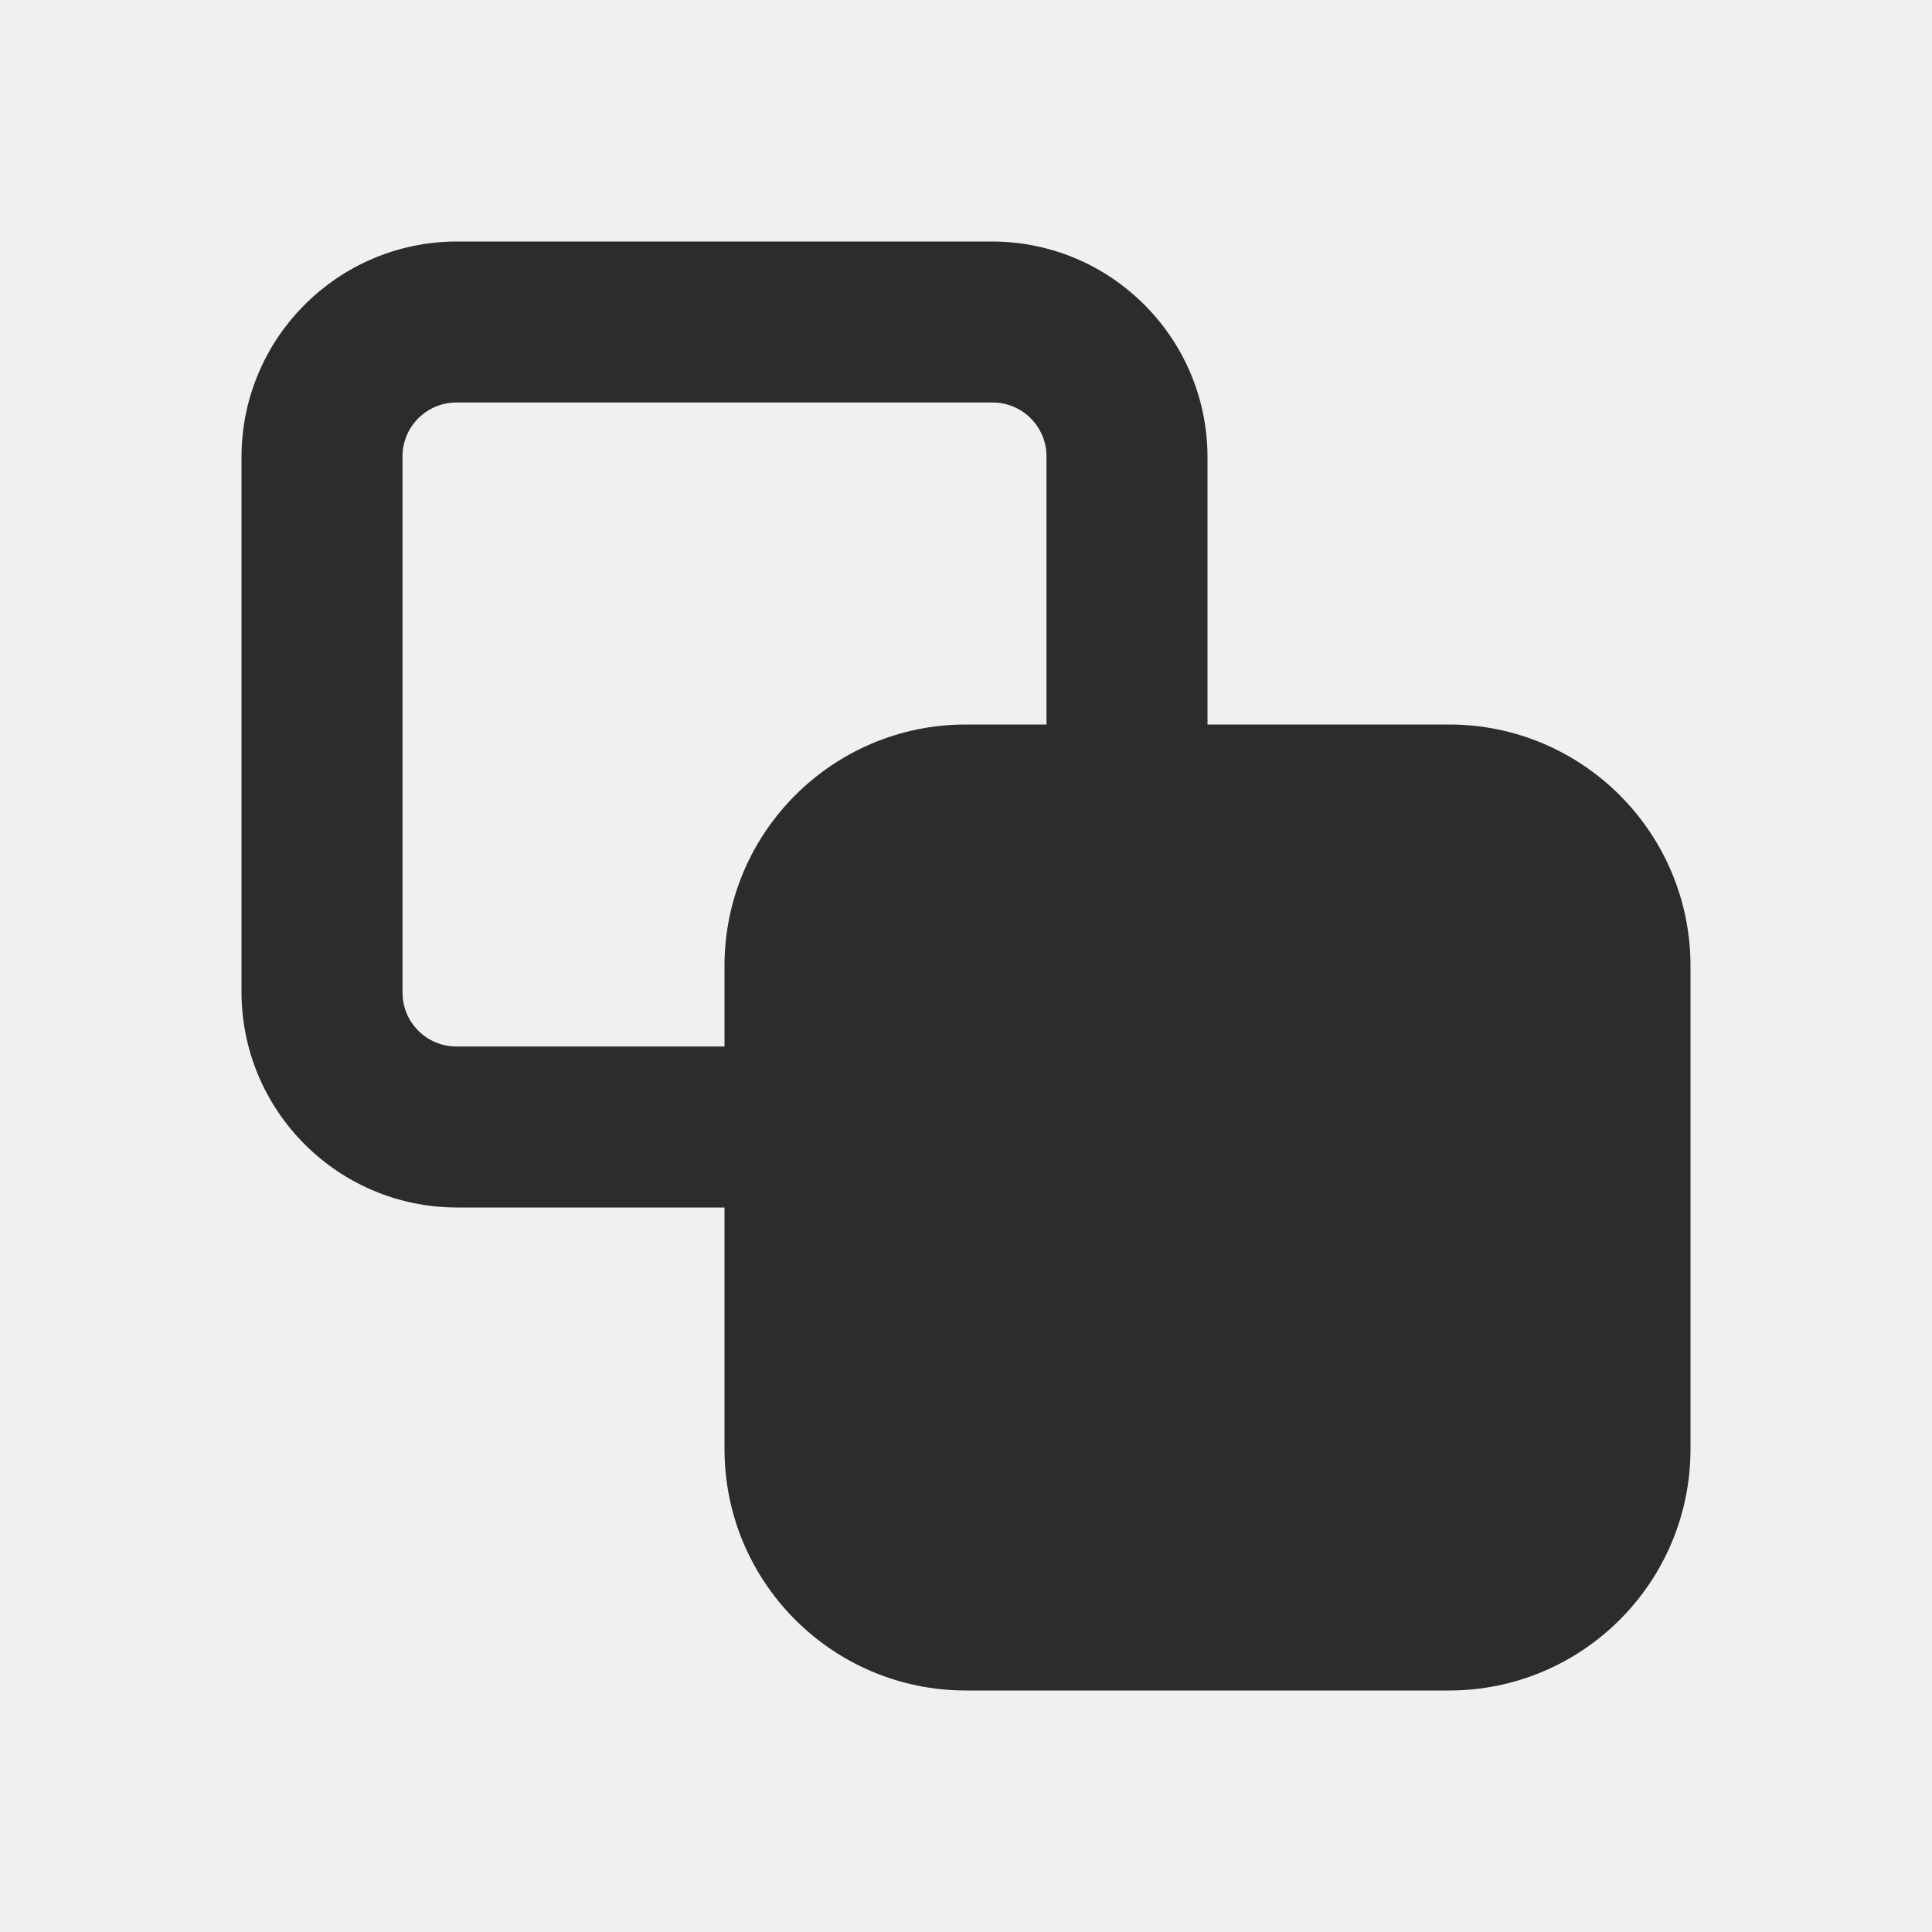
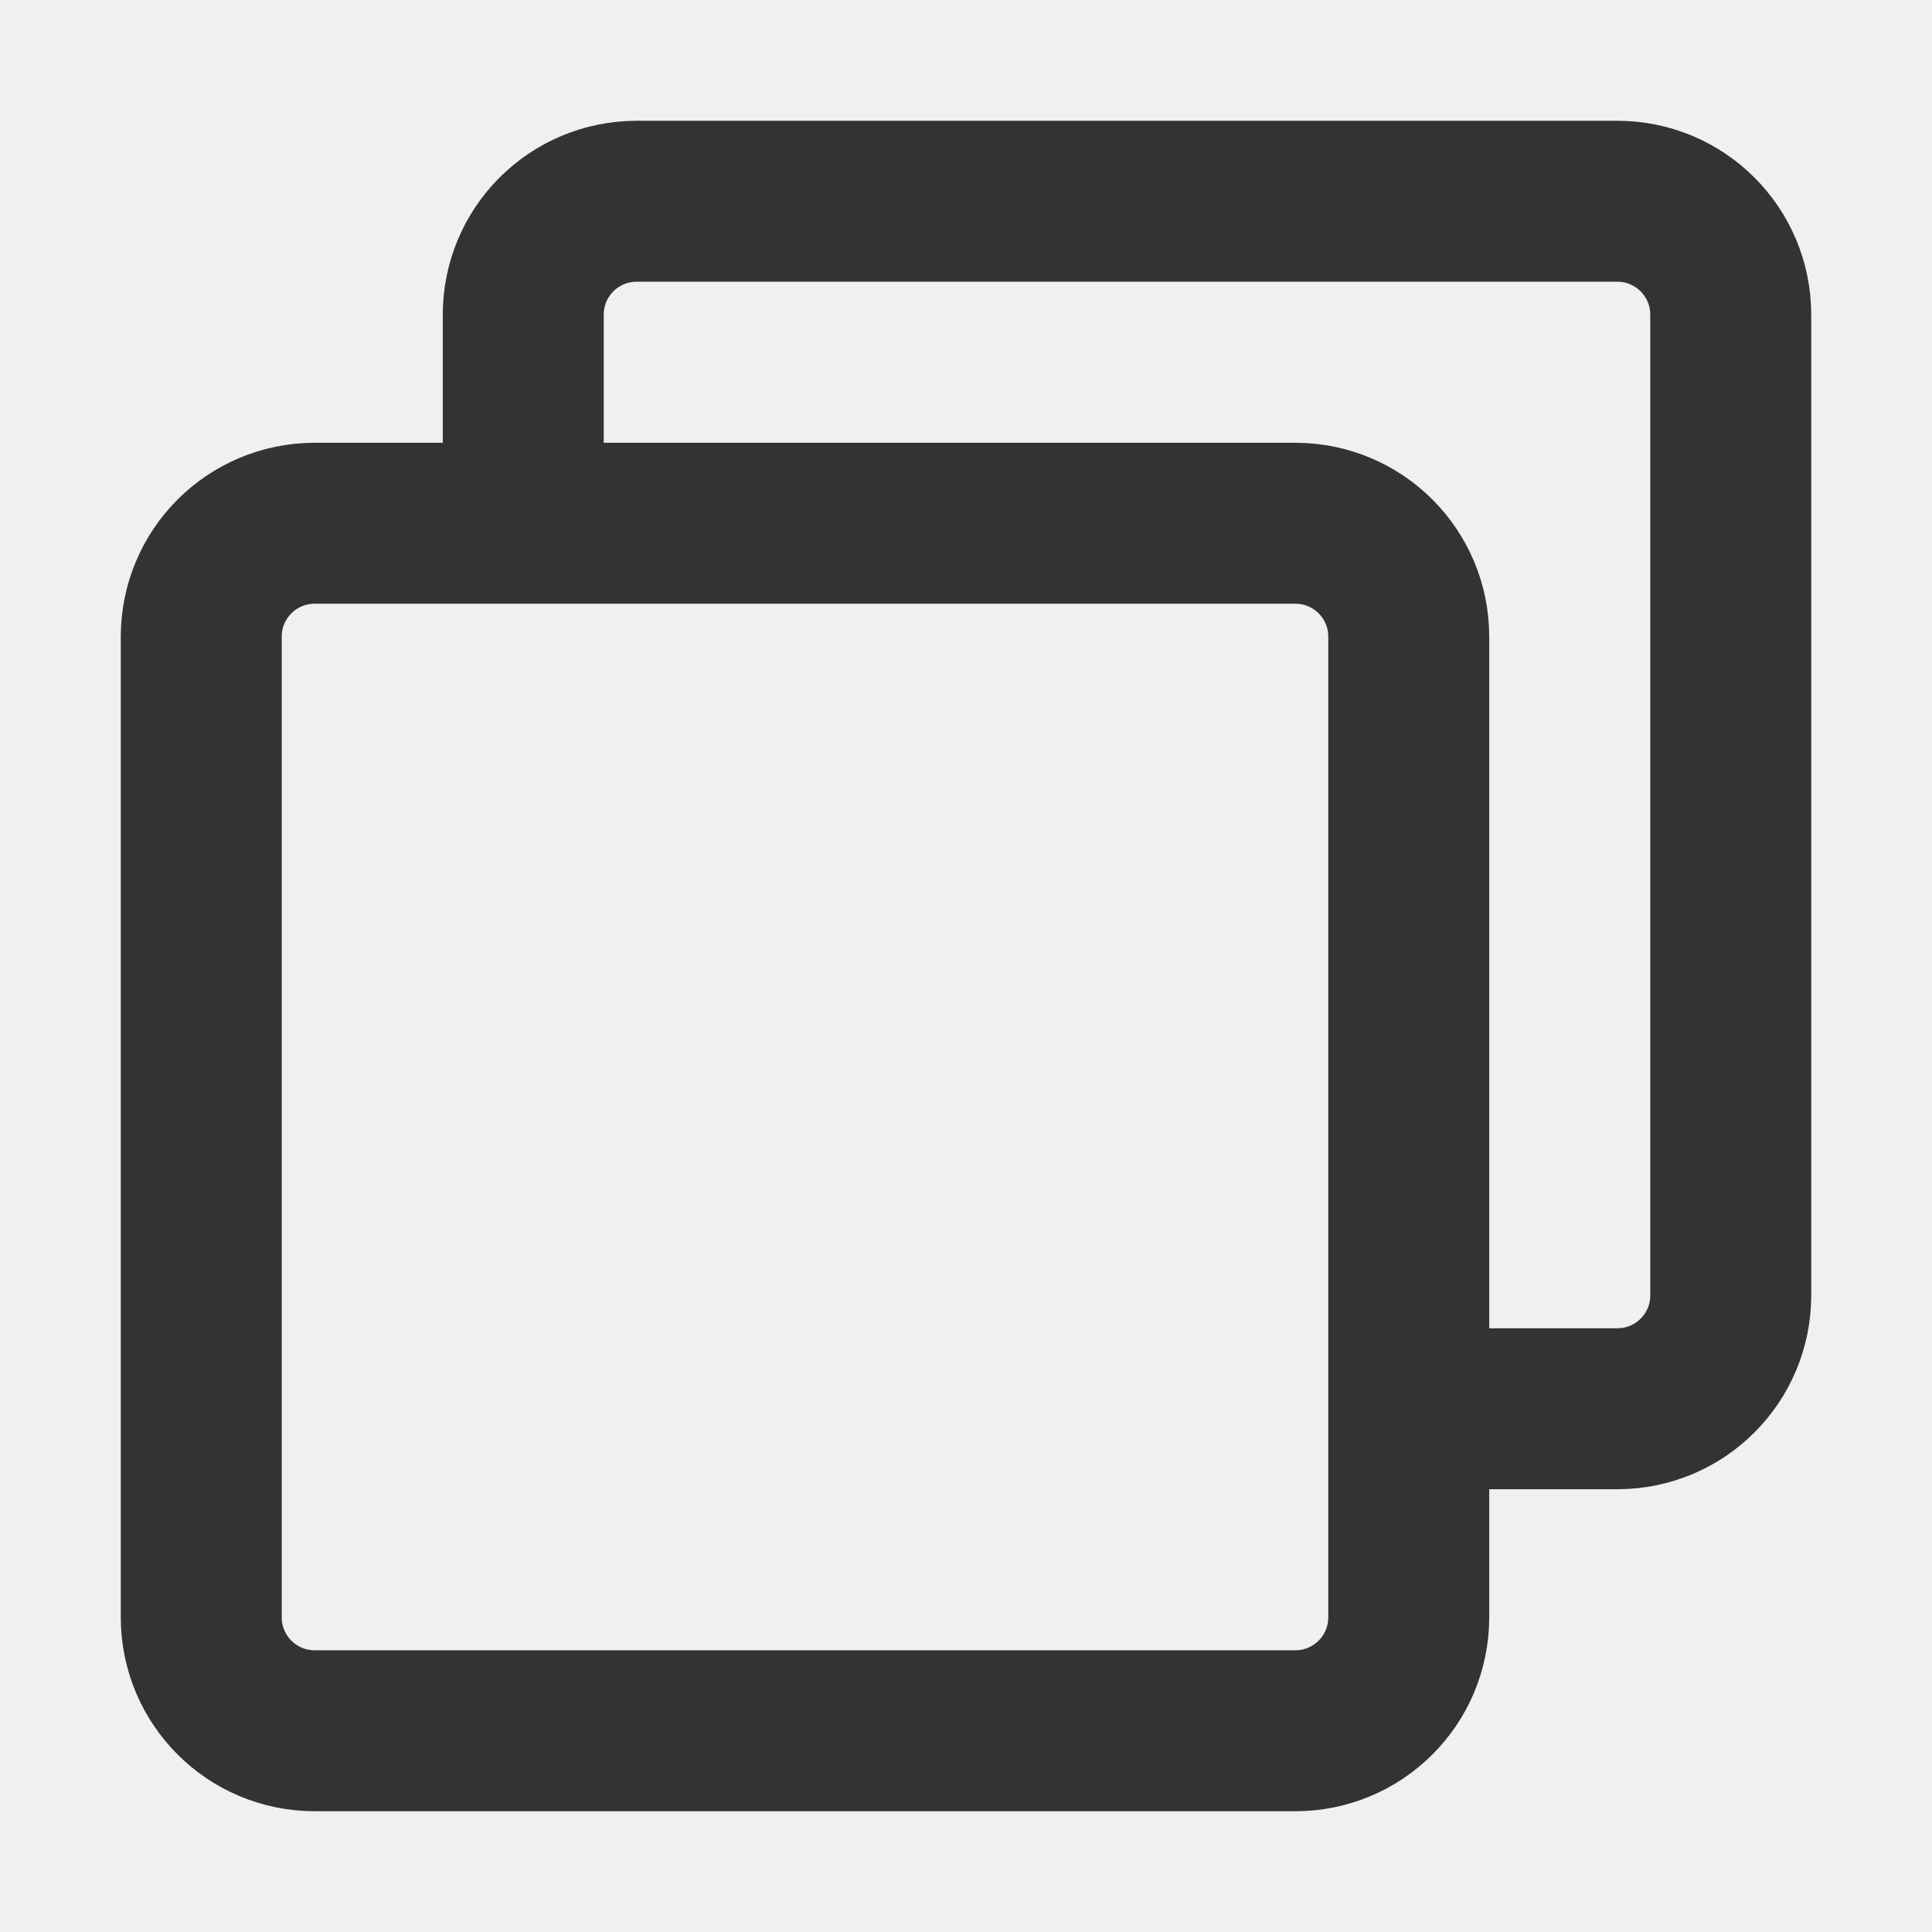
- <svg xmlns="http://www.w3.org/2000/svg" t="1742467490449" class="icon" viewBox="0 0 1024 1024" version="1.1" p-id="7935" width="200" height="200">
-   <path d="M768 384h-128V241.92A114.347 114.347 0 0 0 526.08 128H241.92A114.347 114.347 0 0 0 128 241.92v284.16A114.347 114.347 0 0 0 241.92 640H384v128a128 128 0 0 0 128 128h256a128 128 0 0 0 128-128v-256a128 128 0 0 0-128-128z m-384 128v42.667H241.92a28.587 28.587 0 0 1-28.587-28.587V241.92A28.587 28.587 0 0 1 241.92 213.333h284.16a28.587 28.587 0 0 1 28.587 28.587V384h-42.667a128 128 0 0 0-128 128z" p-id="7936" fill="#2c2c2c" width="16" height="16" />
+ <svg xmlns="http://www.w3.org/2000/svg" xmlns:xlink="http://www.w3.org/1999/xlink" width="16" height="16" fill="none" viewBox="0 0 16 16">
+   <defs>
+     <rect id="path_0" width="16" height="16" x="0" y="0" />
+   </defs>
+   <g opacity="1" transform="translate(0 0) rotate(0 8 8)">
+     <mask id="bg-mask-0" fill="#fff">
+       <use xlink:href="#path_0" />
+     </mask>
+     <g mask="url(#bg-mask-0)">
+       <path id="路径 1" style="stroke:#333;stroke-width:1.333;stroke-opacity:1;stroke-dasharray:0 0" d="M0,2.48L0,0.94C0,0.42 0.42,0 0.94,0L9.06,0C9.58,0 10,0.42 10,0.94L10,9.06C10,9.58 9.58,10 9.06,10L7.51,10" transform="translate(4.333333 1.666667) rotate(0 5 5)" />
+       <path id="路径 2" style="stroke:#333;stroke-width:1.333;stroke-opacity:1;stroke-dasharray:0 0" d="M0.94,0C0.42,0 0,0.42 0,0.94L0,9.06C0,9.58 0.42,10 0.94,10L9.06,10C9.58,10 10,9.58 10,9.06L10,0.94C10,0.42 9.58,0 9.06,0L0.94,0Z" transform="translate(1.666667 4.333333) rotate(0 5 5)" />
+     </g>
+   </g>
</svg>
